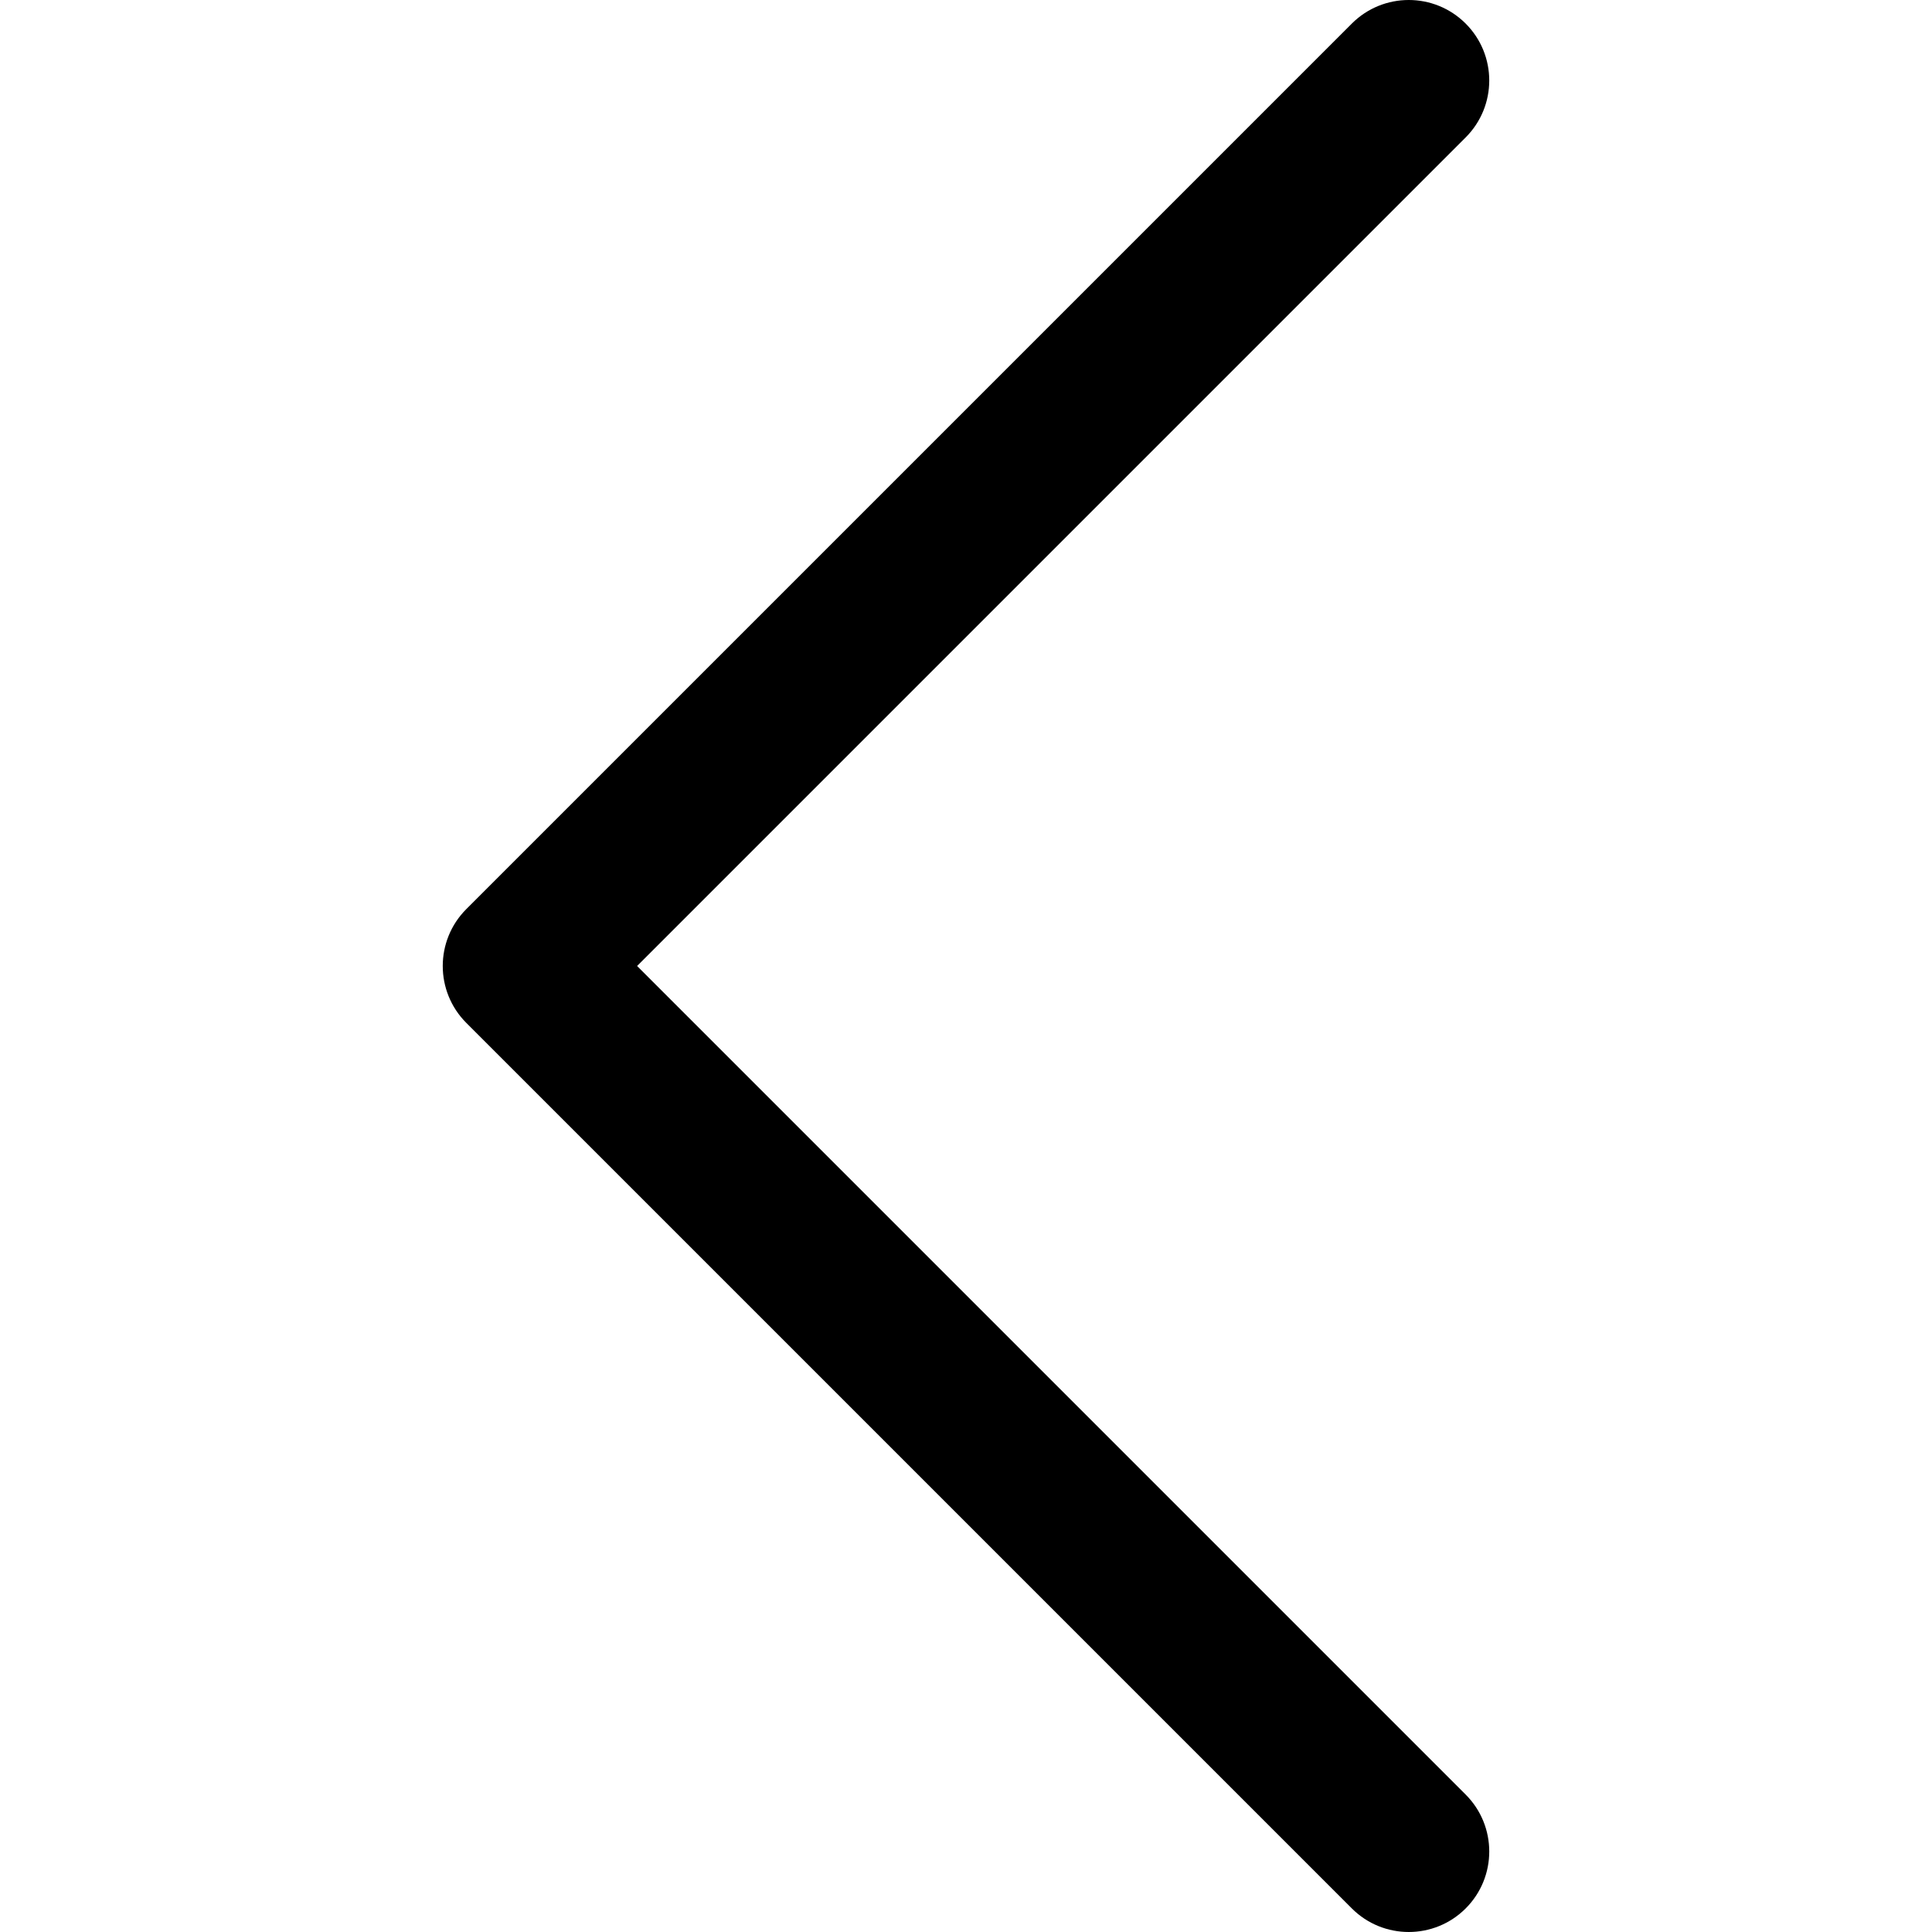
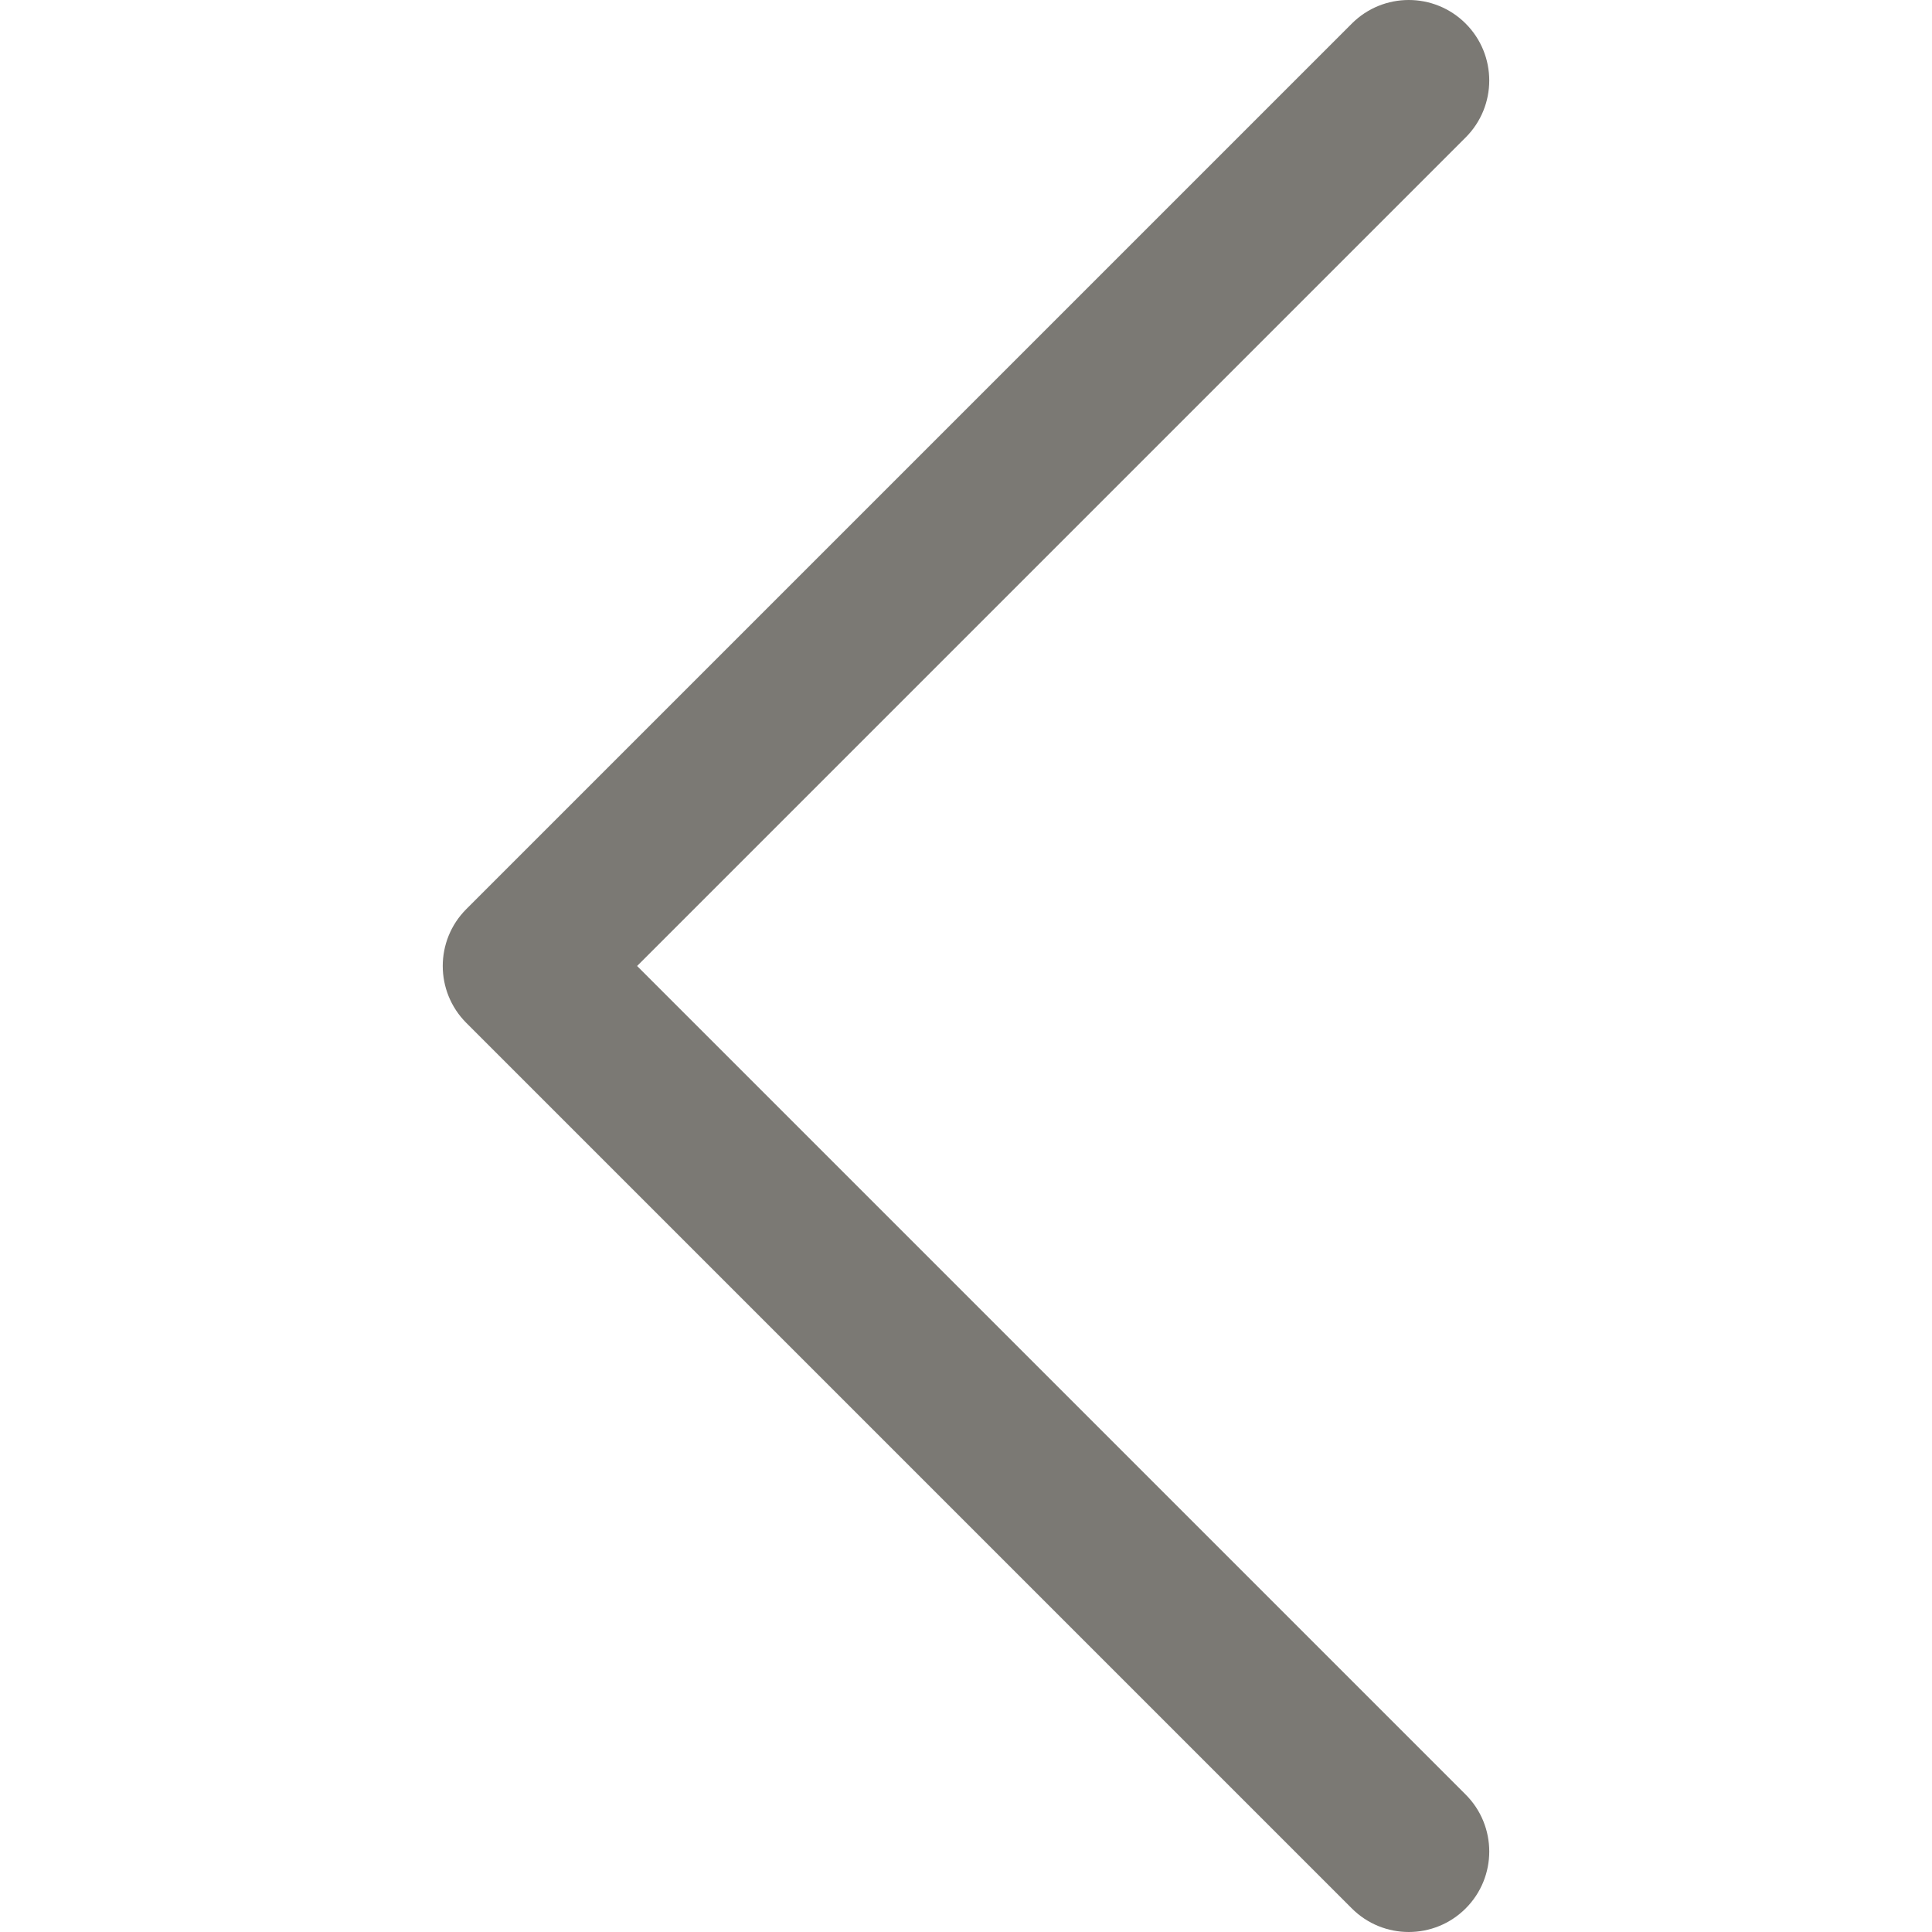
- <svg xmlns="http://www.w3.org/2000/svg" fill="#000000" height="800px" width="800px" version="1.1" id="Layer_1" viewBox="0 0 512 512" xml:space="preserve">
+ <svg xmlns="http://www.w3.org/2000/svg" fill="rgb(123, 121, 116)" height="800px" width="800px" version="1.1" id="Layer_1" viewBox="0 0 512 512" xml:space="preserve">
  <g>
    <g>
      <path d="M168.837,256L388.418,36.418c8.331-8.331,8.331-21.839,0-30.17c-8.331-8.331-21.839-8.331-30.17,0L123.582,240.915    c-8.331,8.331-8.331,21.839,0,30.17l234.667,234.667c8.331,8.331,21.839,8.331,30.17,0c8.331-8.331,8.331-21.839,0-30.17    L168.837,256z" />
    </g>
  </g>
</svg>
